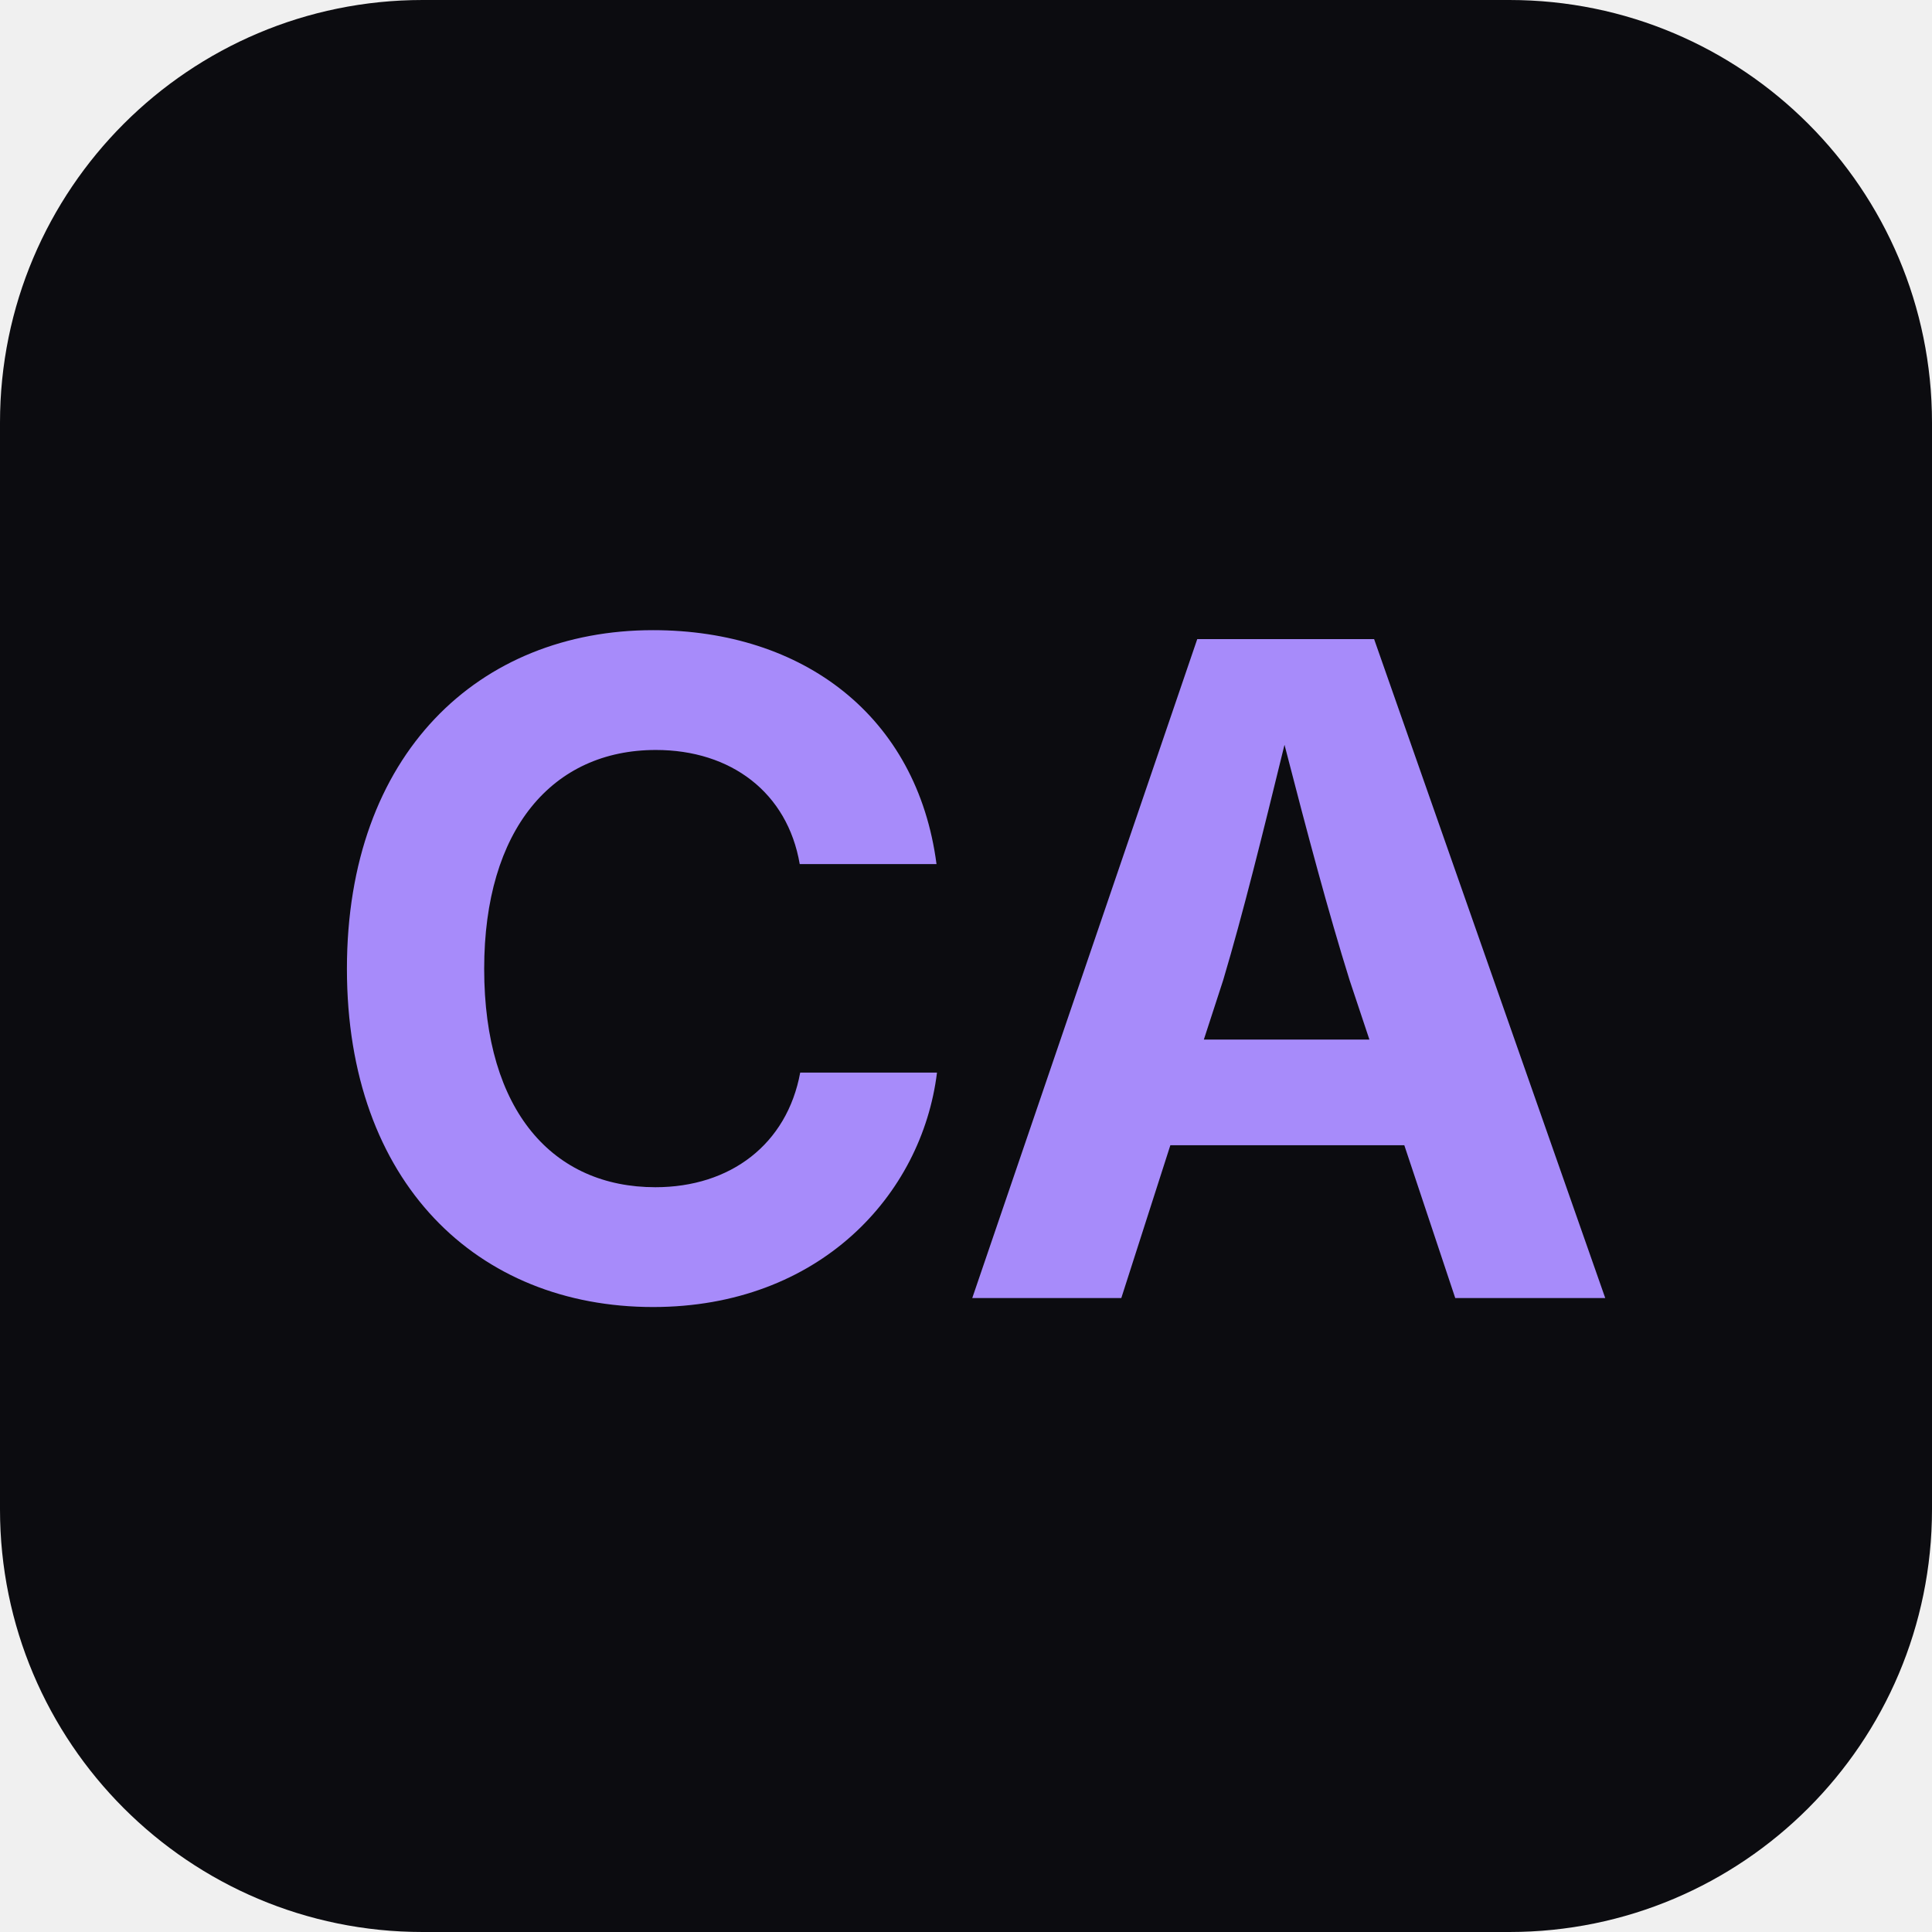
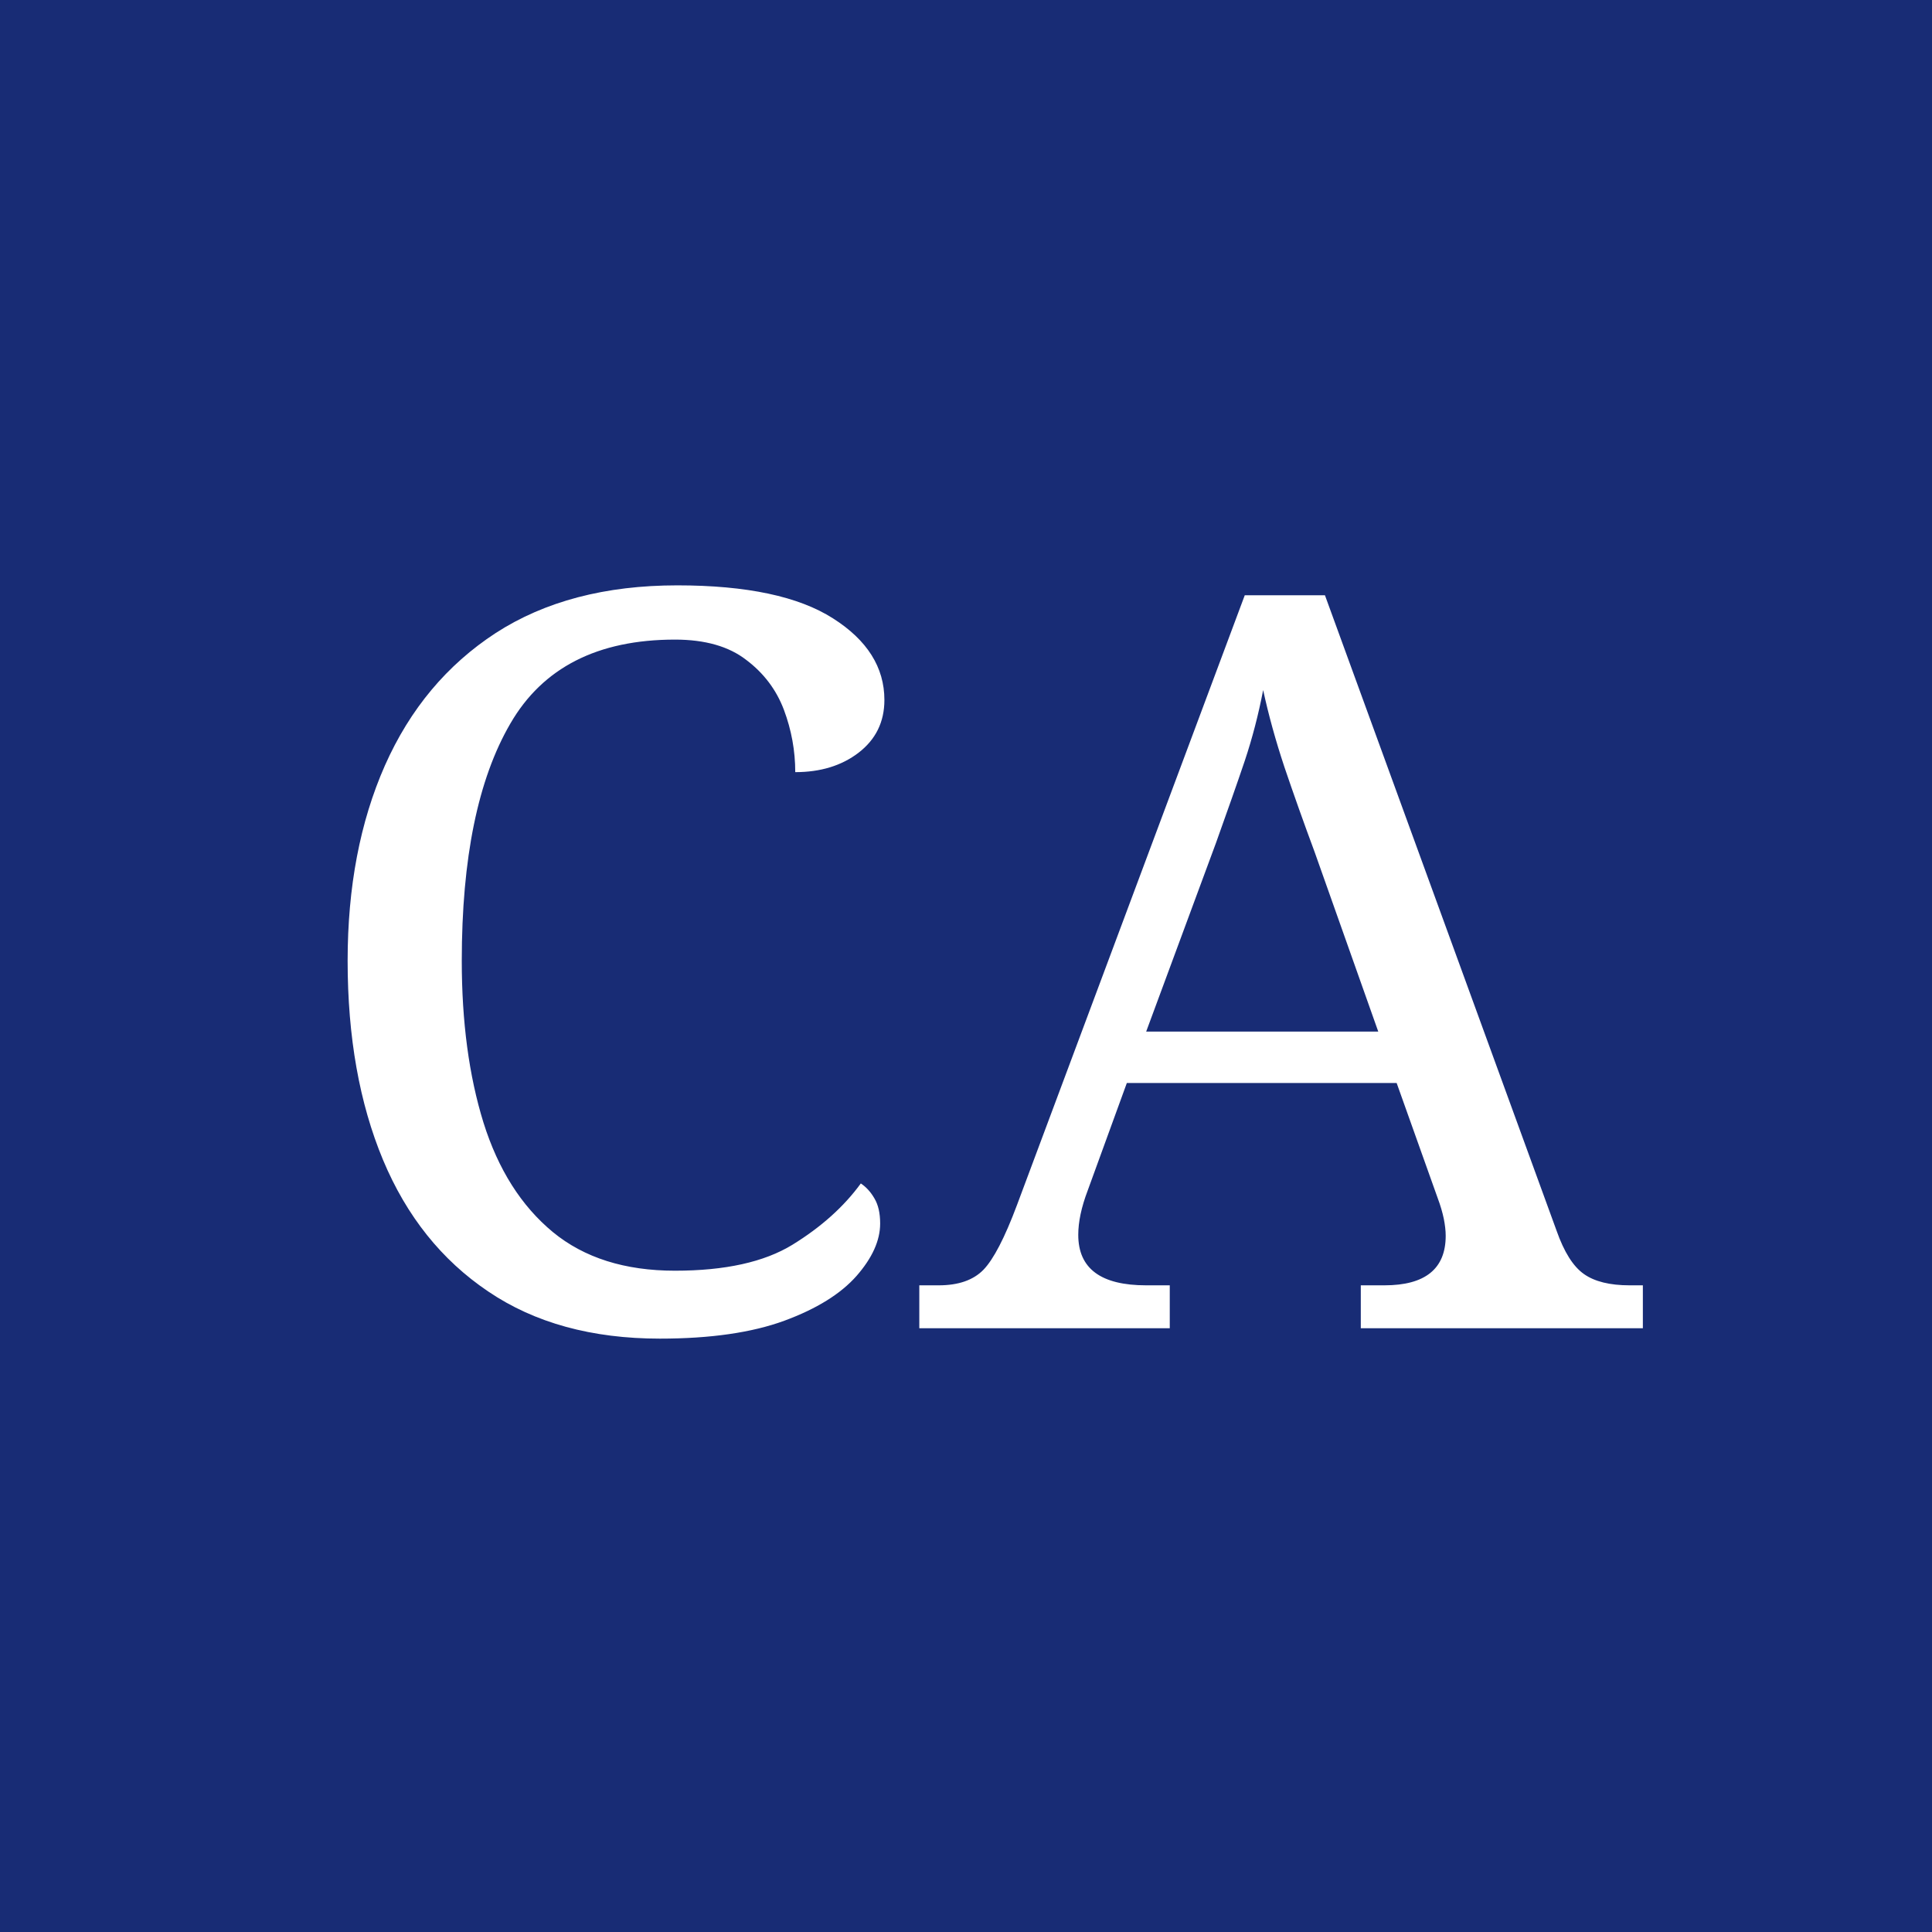
<svg xmlns="http://www.w3.org/2000/svg" viewBox="0 0 64 64">
-   <rect width="64" height="64" rx="14" fill="#0c0c10" />
-   <text x="32" y="43" font-family="Inter, Arial, sans-serif" font-size="30" font-weight="700" fill="#a78bfa" text-anchor="middle">CA</text>
+   <rect width="64" height="64" fill="#182c75" />
+   <text x="32" y="44" font-family="Georgia, serif" font-size="34" fill="#ffffff" text-anchor="middle">CA</text>
</svg>
